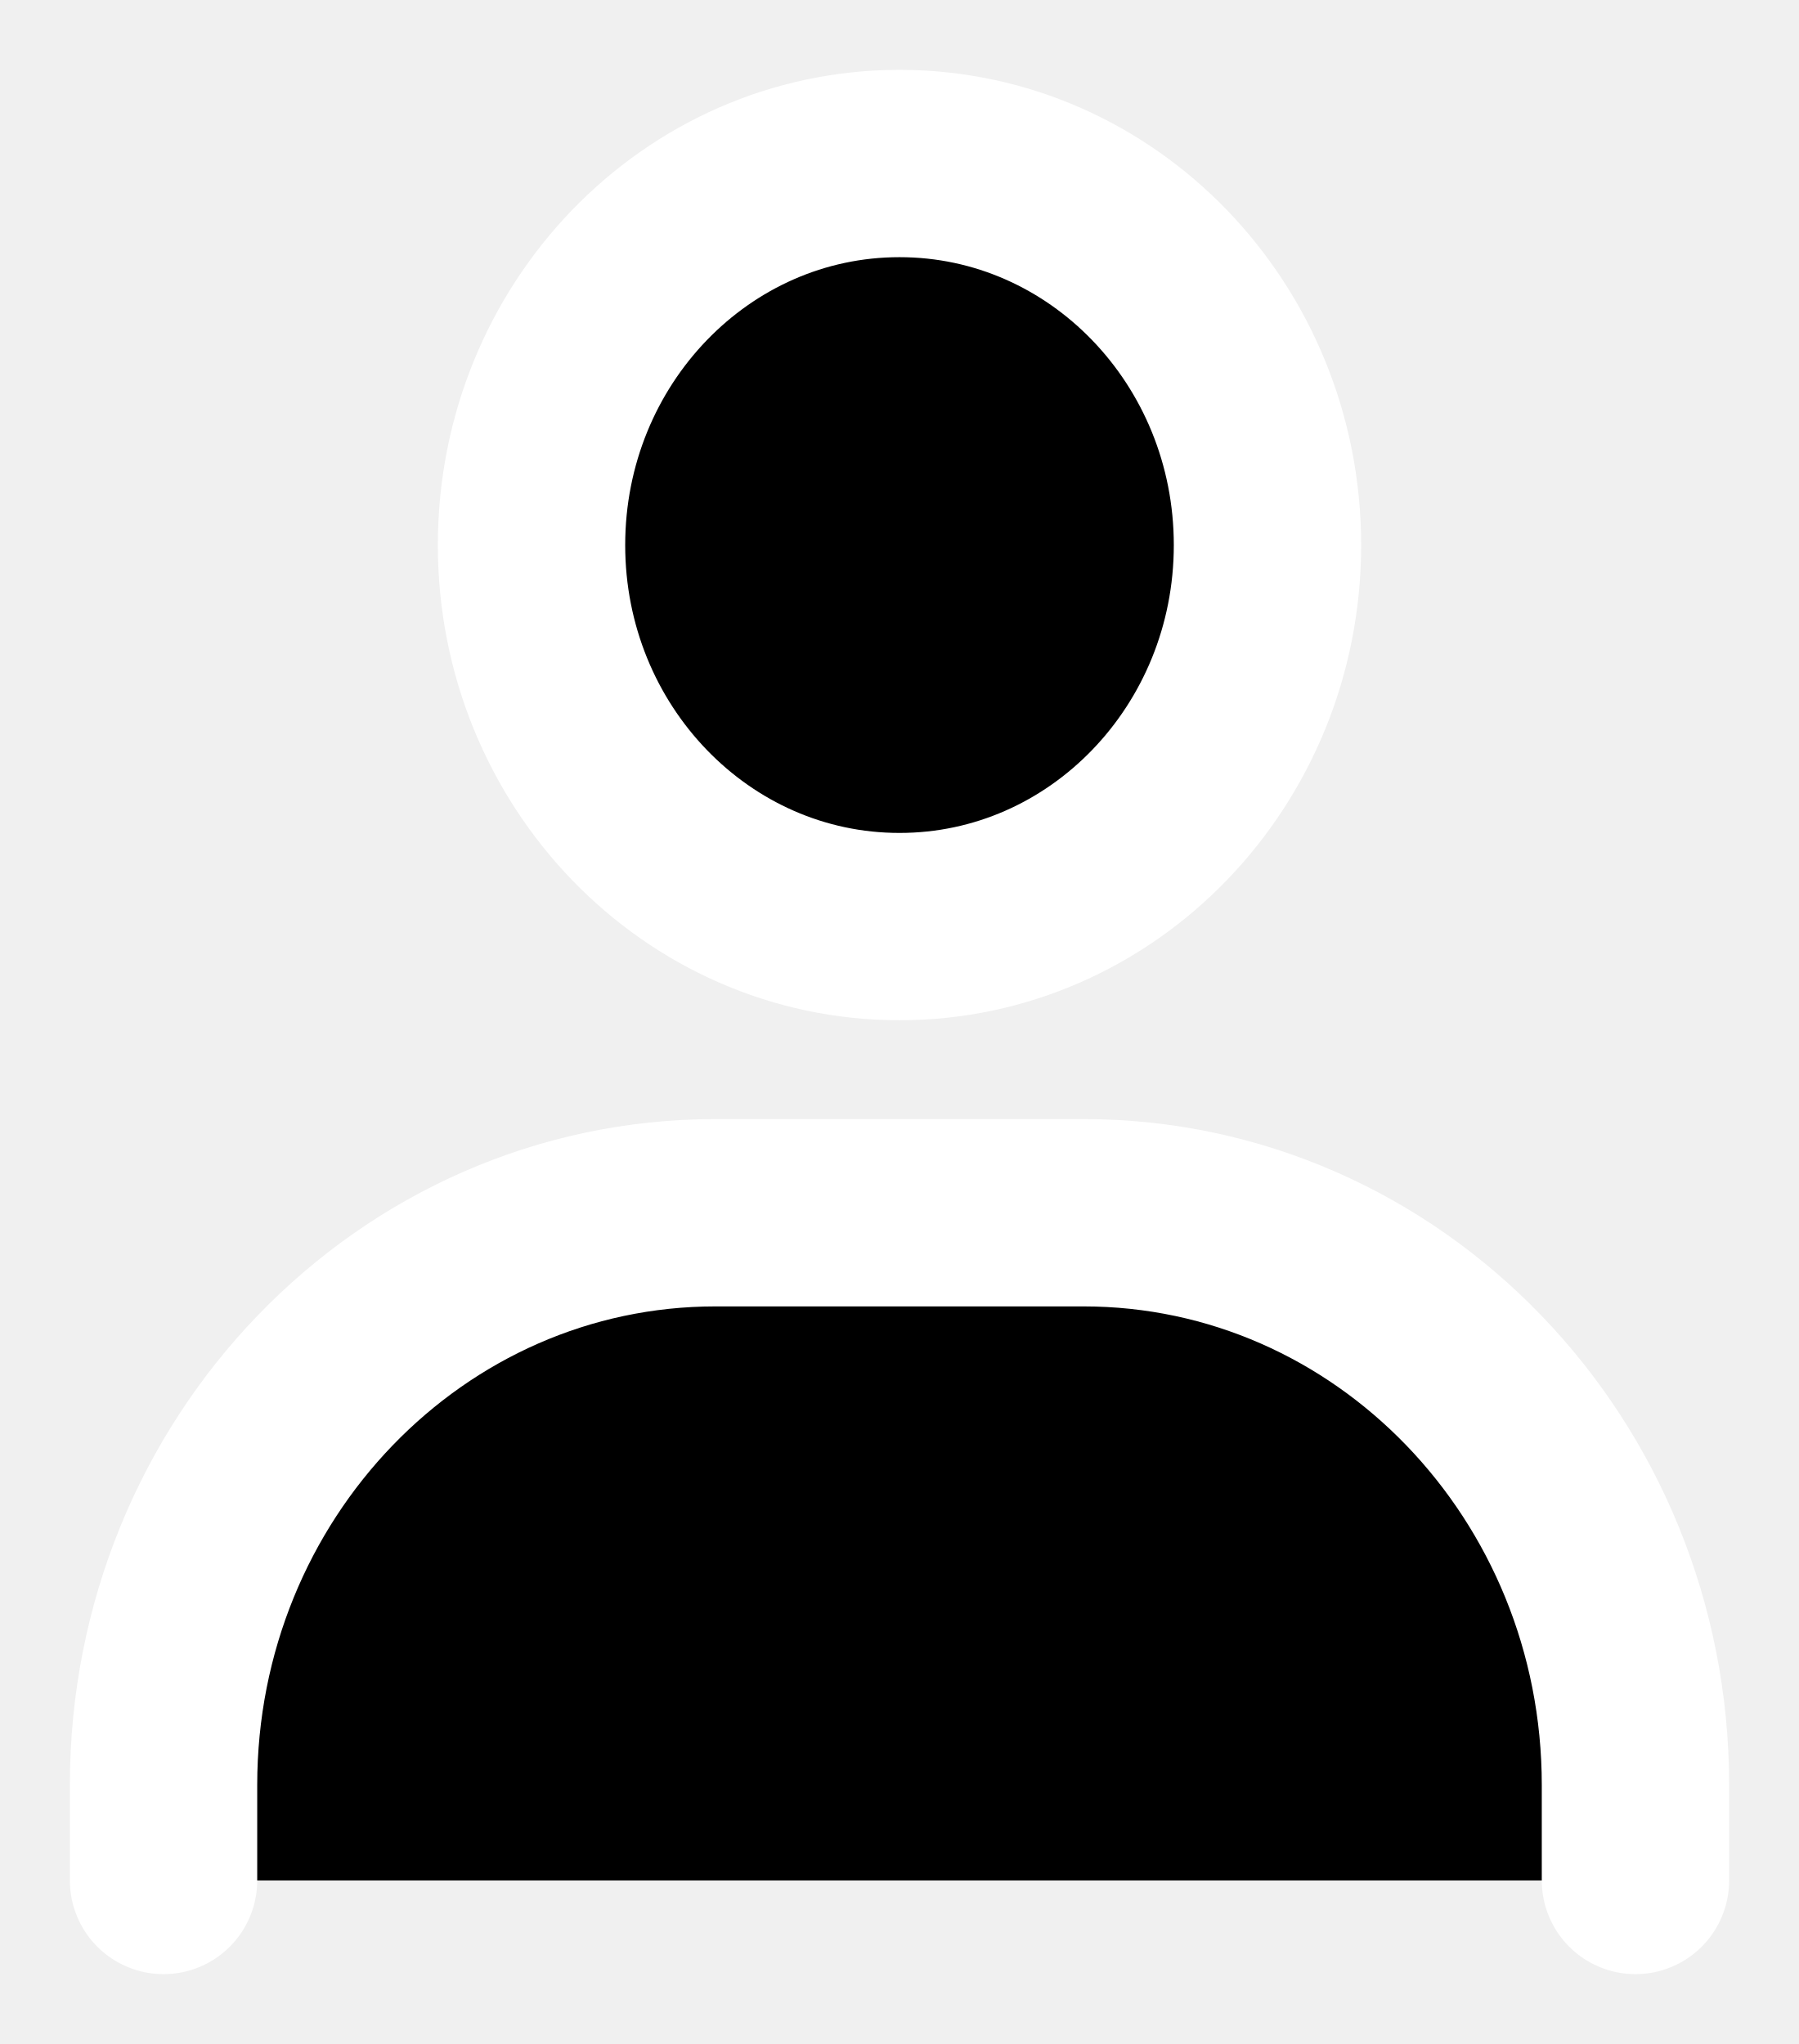
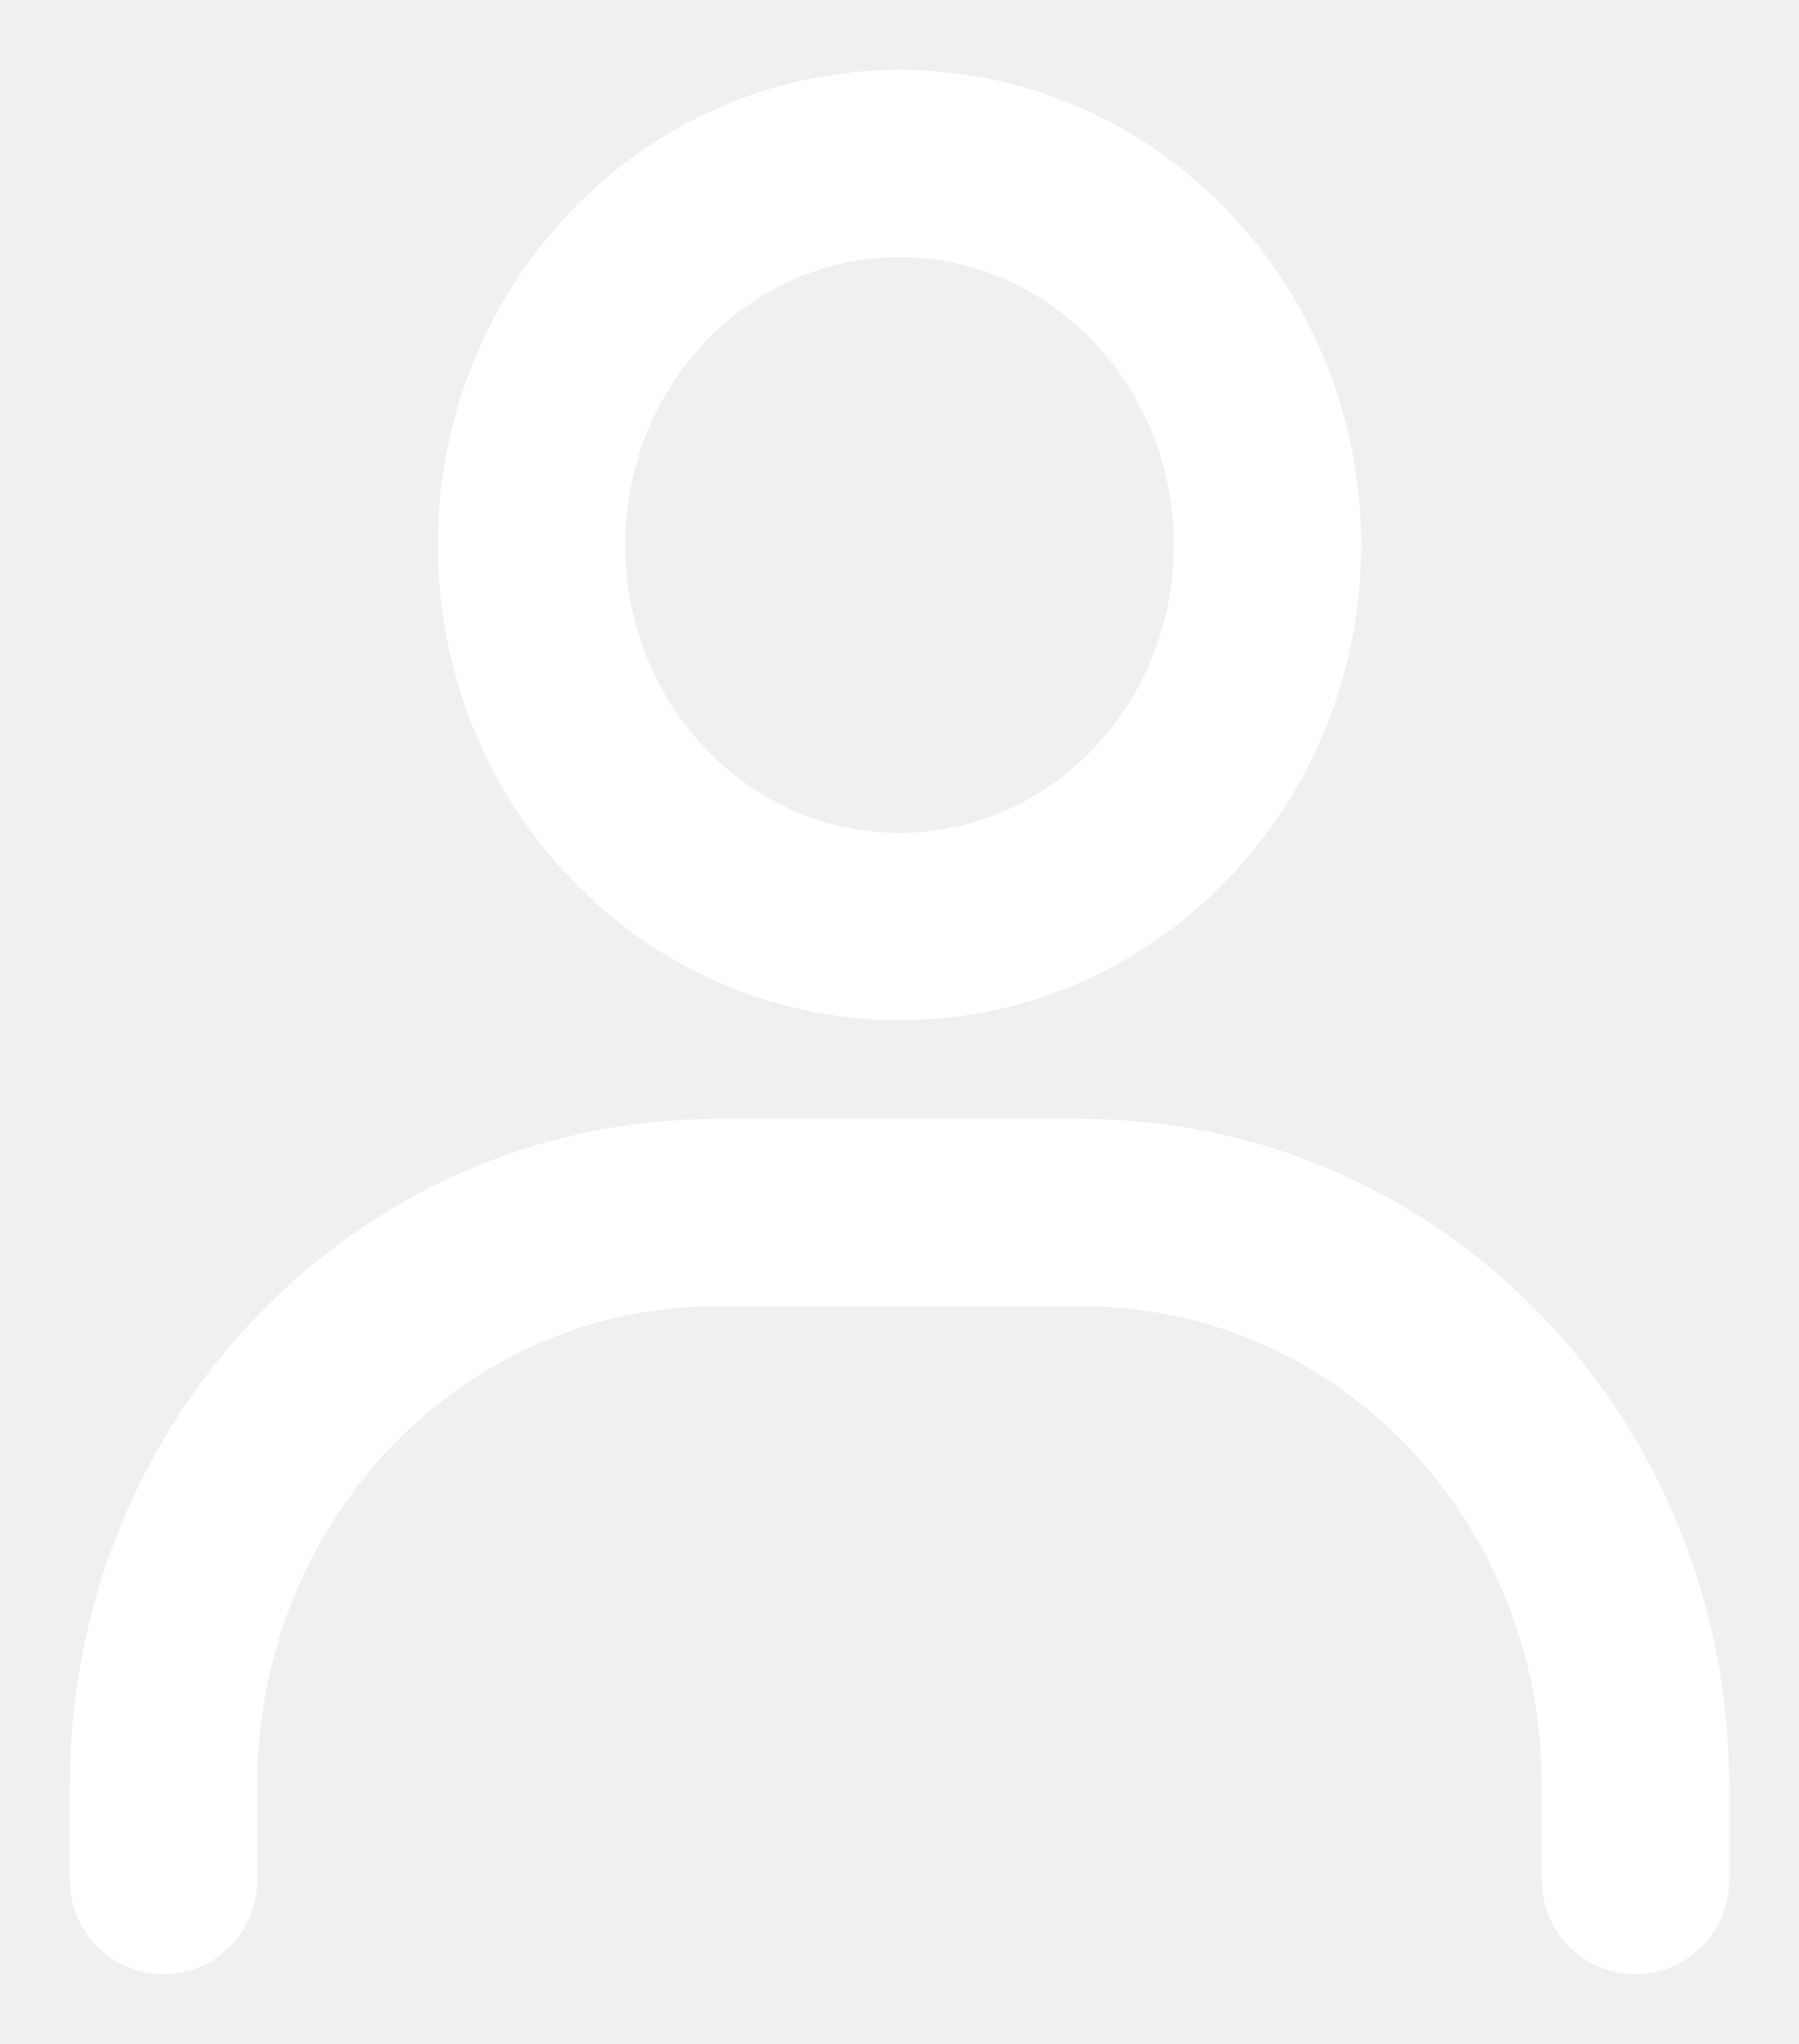
- <svg xmlns="http://www.w3.org/2000/svg" width="22" height="25" viewBox="0 0 22 25">
+ <svg xmlns="http://www.w3.org/2000/svg" width="22" height="25" viewBox="0 0 22 25" fill="none">
  <path d="M2 23V21.833C2 17.967 5.022 14.833 8.75 14.833H13.25C16.978 14.833 20 17.967 20 21.833V23" stroke="white" stroke-width="2.291" stroke-linecap="round" />
  <path d="M11 11.333C8.515 11.333 6.5 9.244 6.5 6.667C6.5 4.089 8.515 2 11 2C13.485 2 15.5 4.089 15.5 6.667C15.5 9.244 13.485 11.333 11 11.333Z" stroke="white" stroke-width="2.291" stroke-linecap="round" />
</svg>
